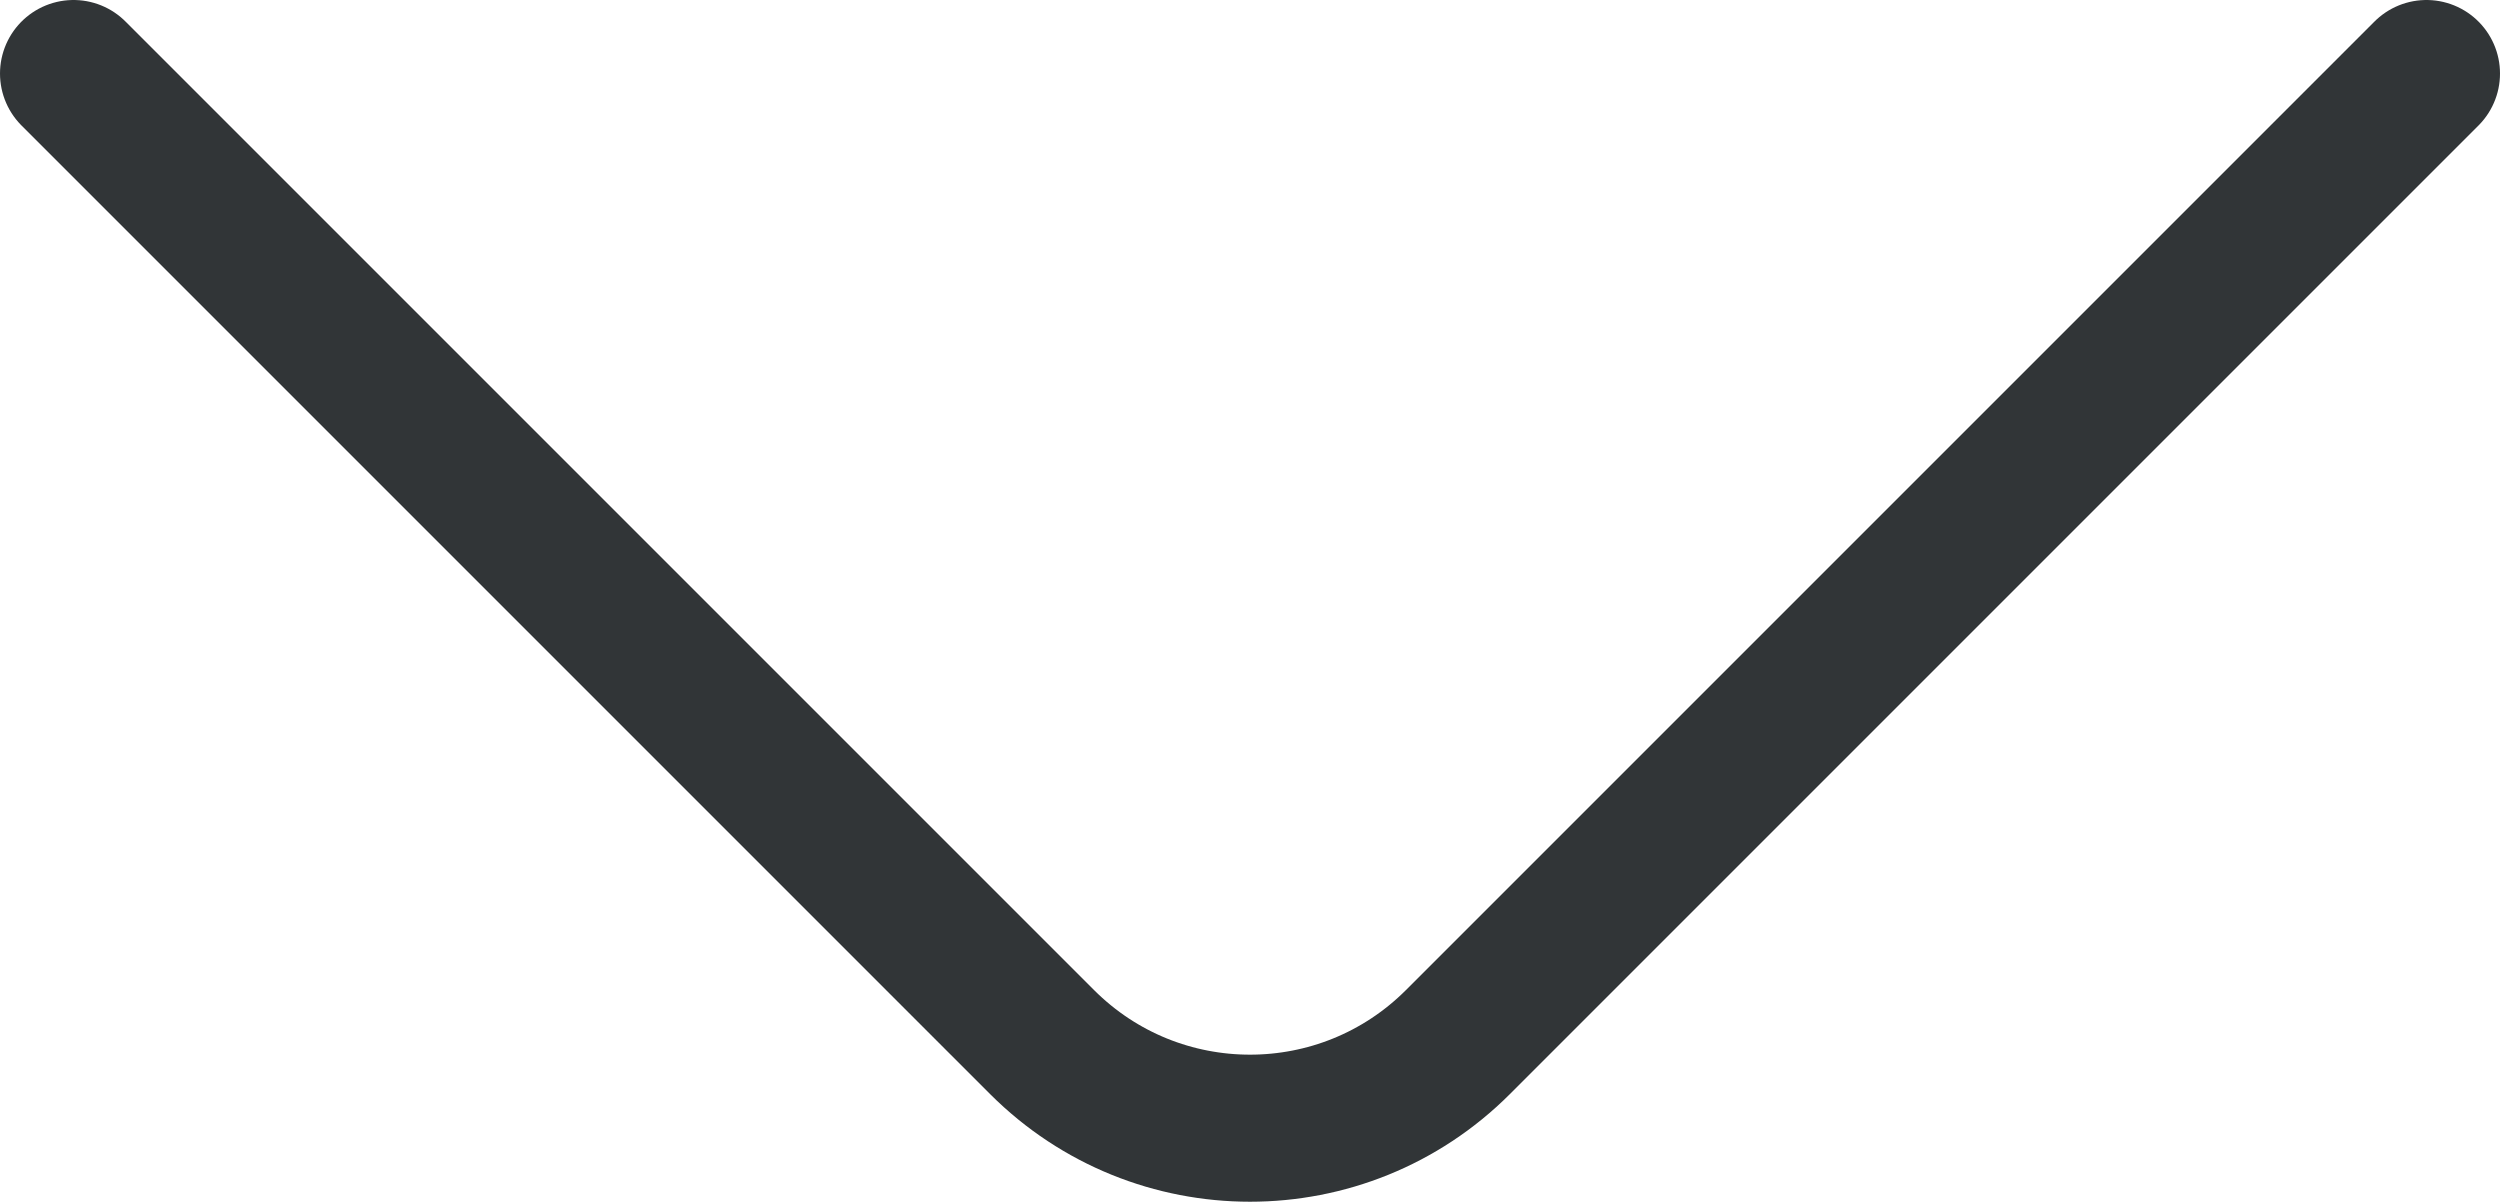
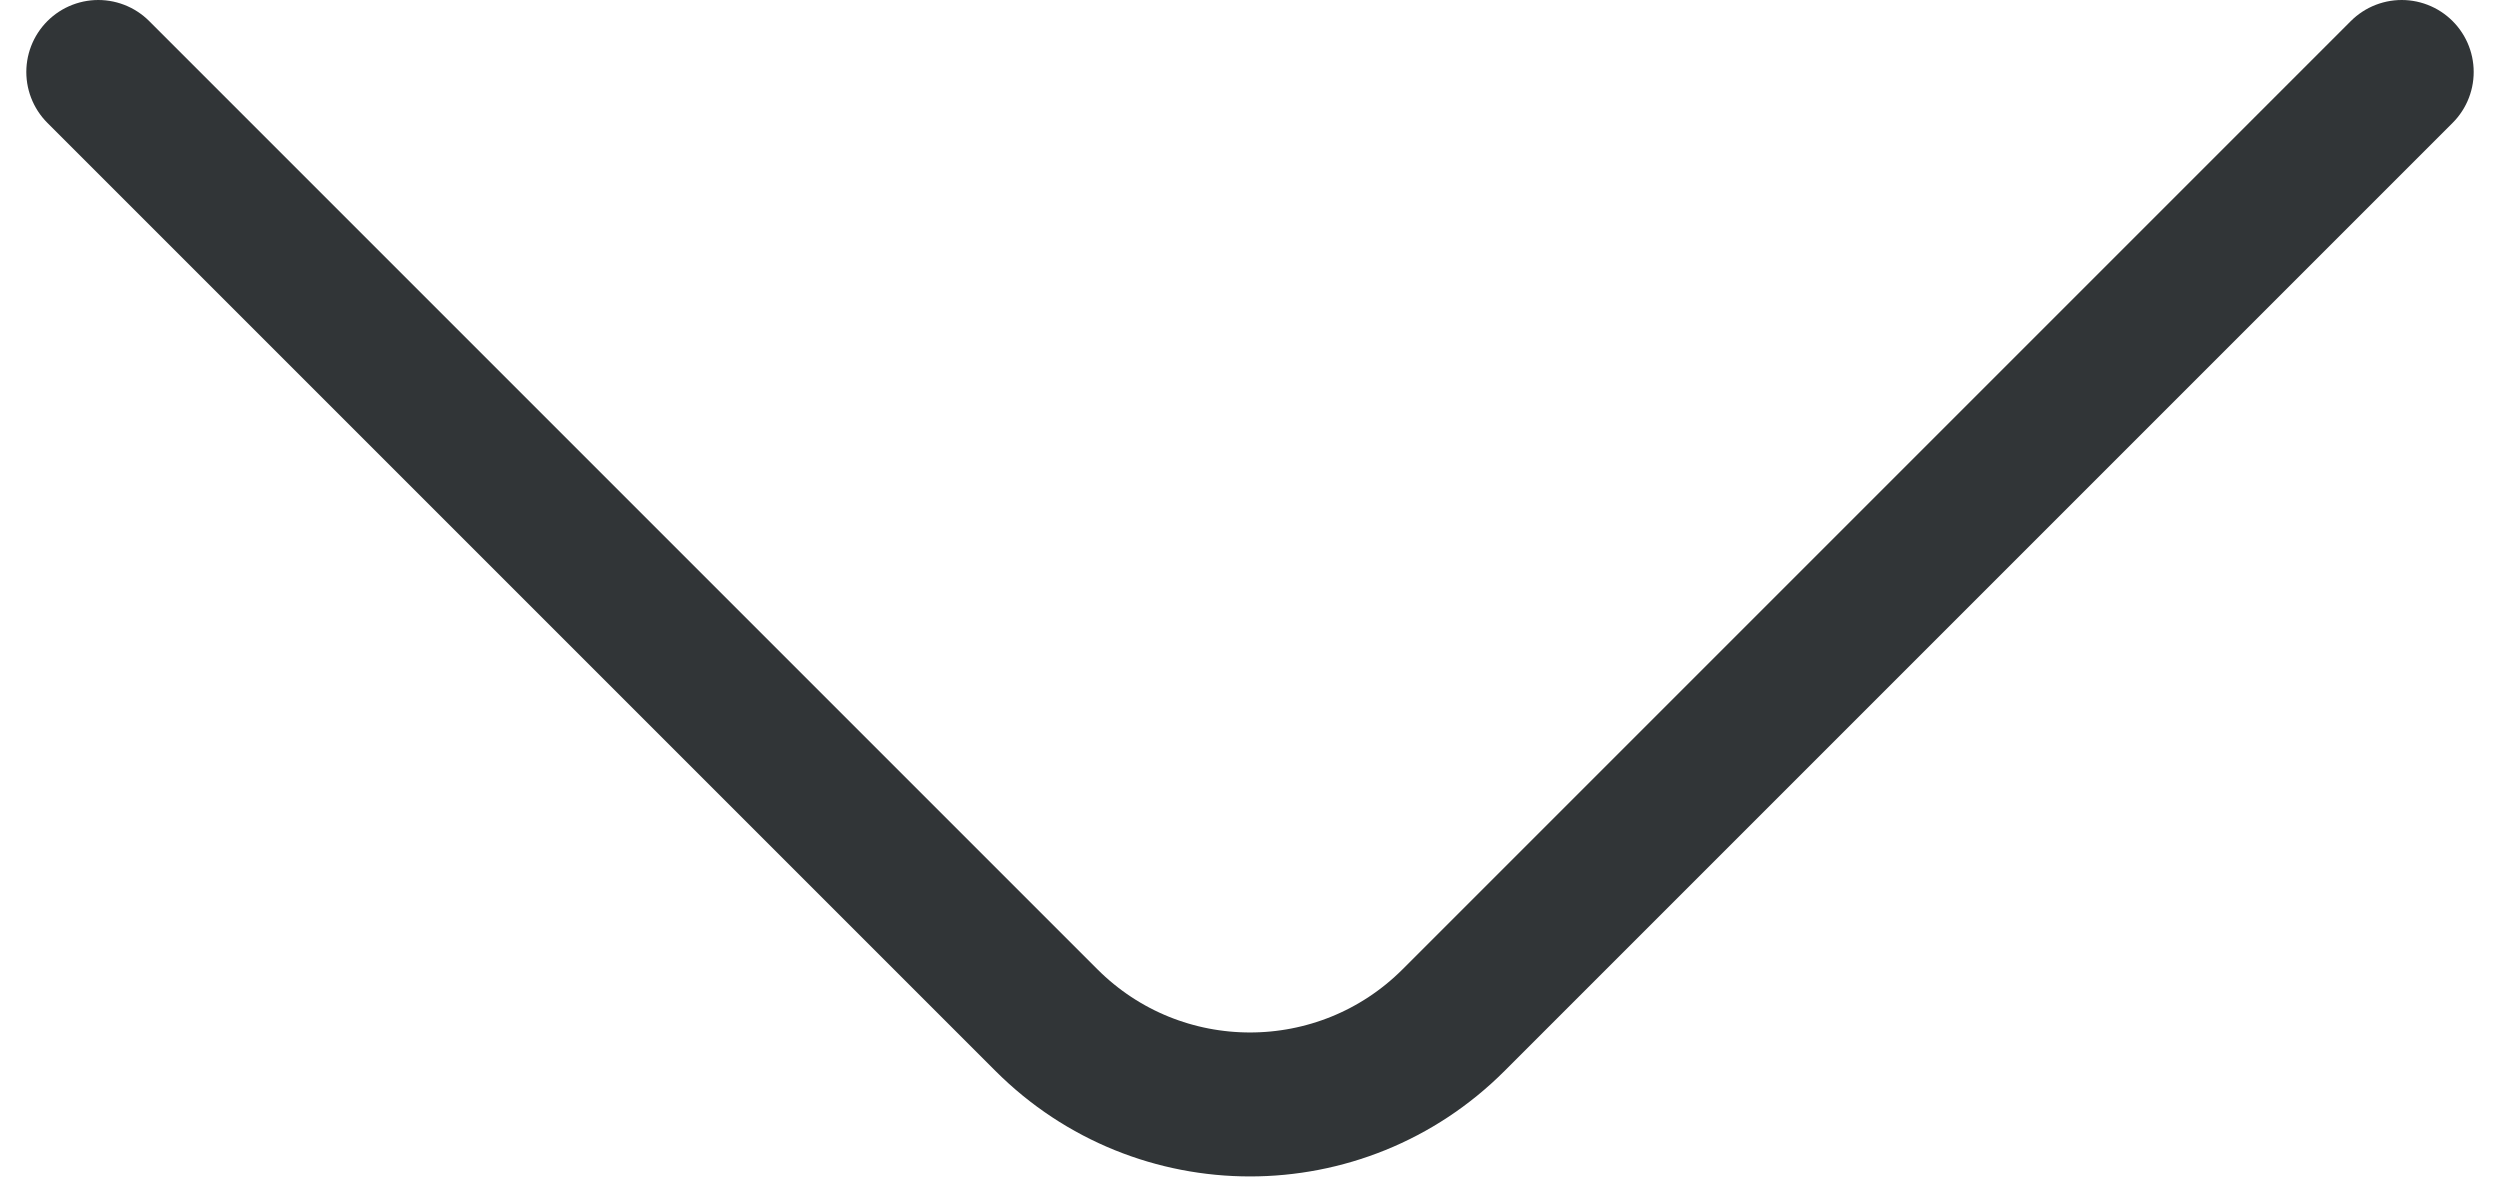
- <svg xmlns="http://www.w3.org/2000/svg" preserveAspectRatio="none" overflow="visible" style="display: block;" width="17" height="8.172" viewBox="0 0 17 8.172" fill="none">
-   <path id="Vector 107" d="M0.5 0.5L7.086 7.086C7.867 7.867 9.133 7.867 9.914 7.086L16.5 0.5" stroke="#313537" stroke-linecap="round" stroke-linejoin="round" />
+ <svg xmlns="http://www.w3.org/2000/svg" width="17" height="8" viewBox="0 0 17 8.172" fill="none">
+   <path d="M0.5 0.5L7.086 7.086C7.867 7.867 9.133 7.867 9.914 7.086L16.5 0.5" stroke="#313537" stroke-linecap="round" stroke-linejoin="round" />
</svg>
